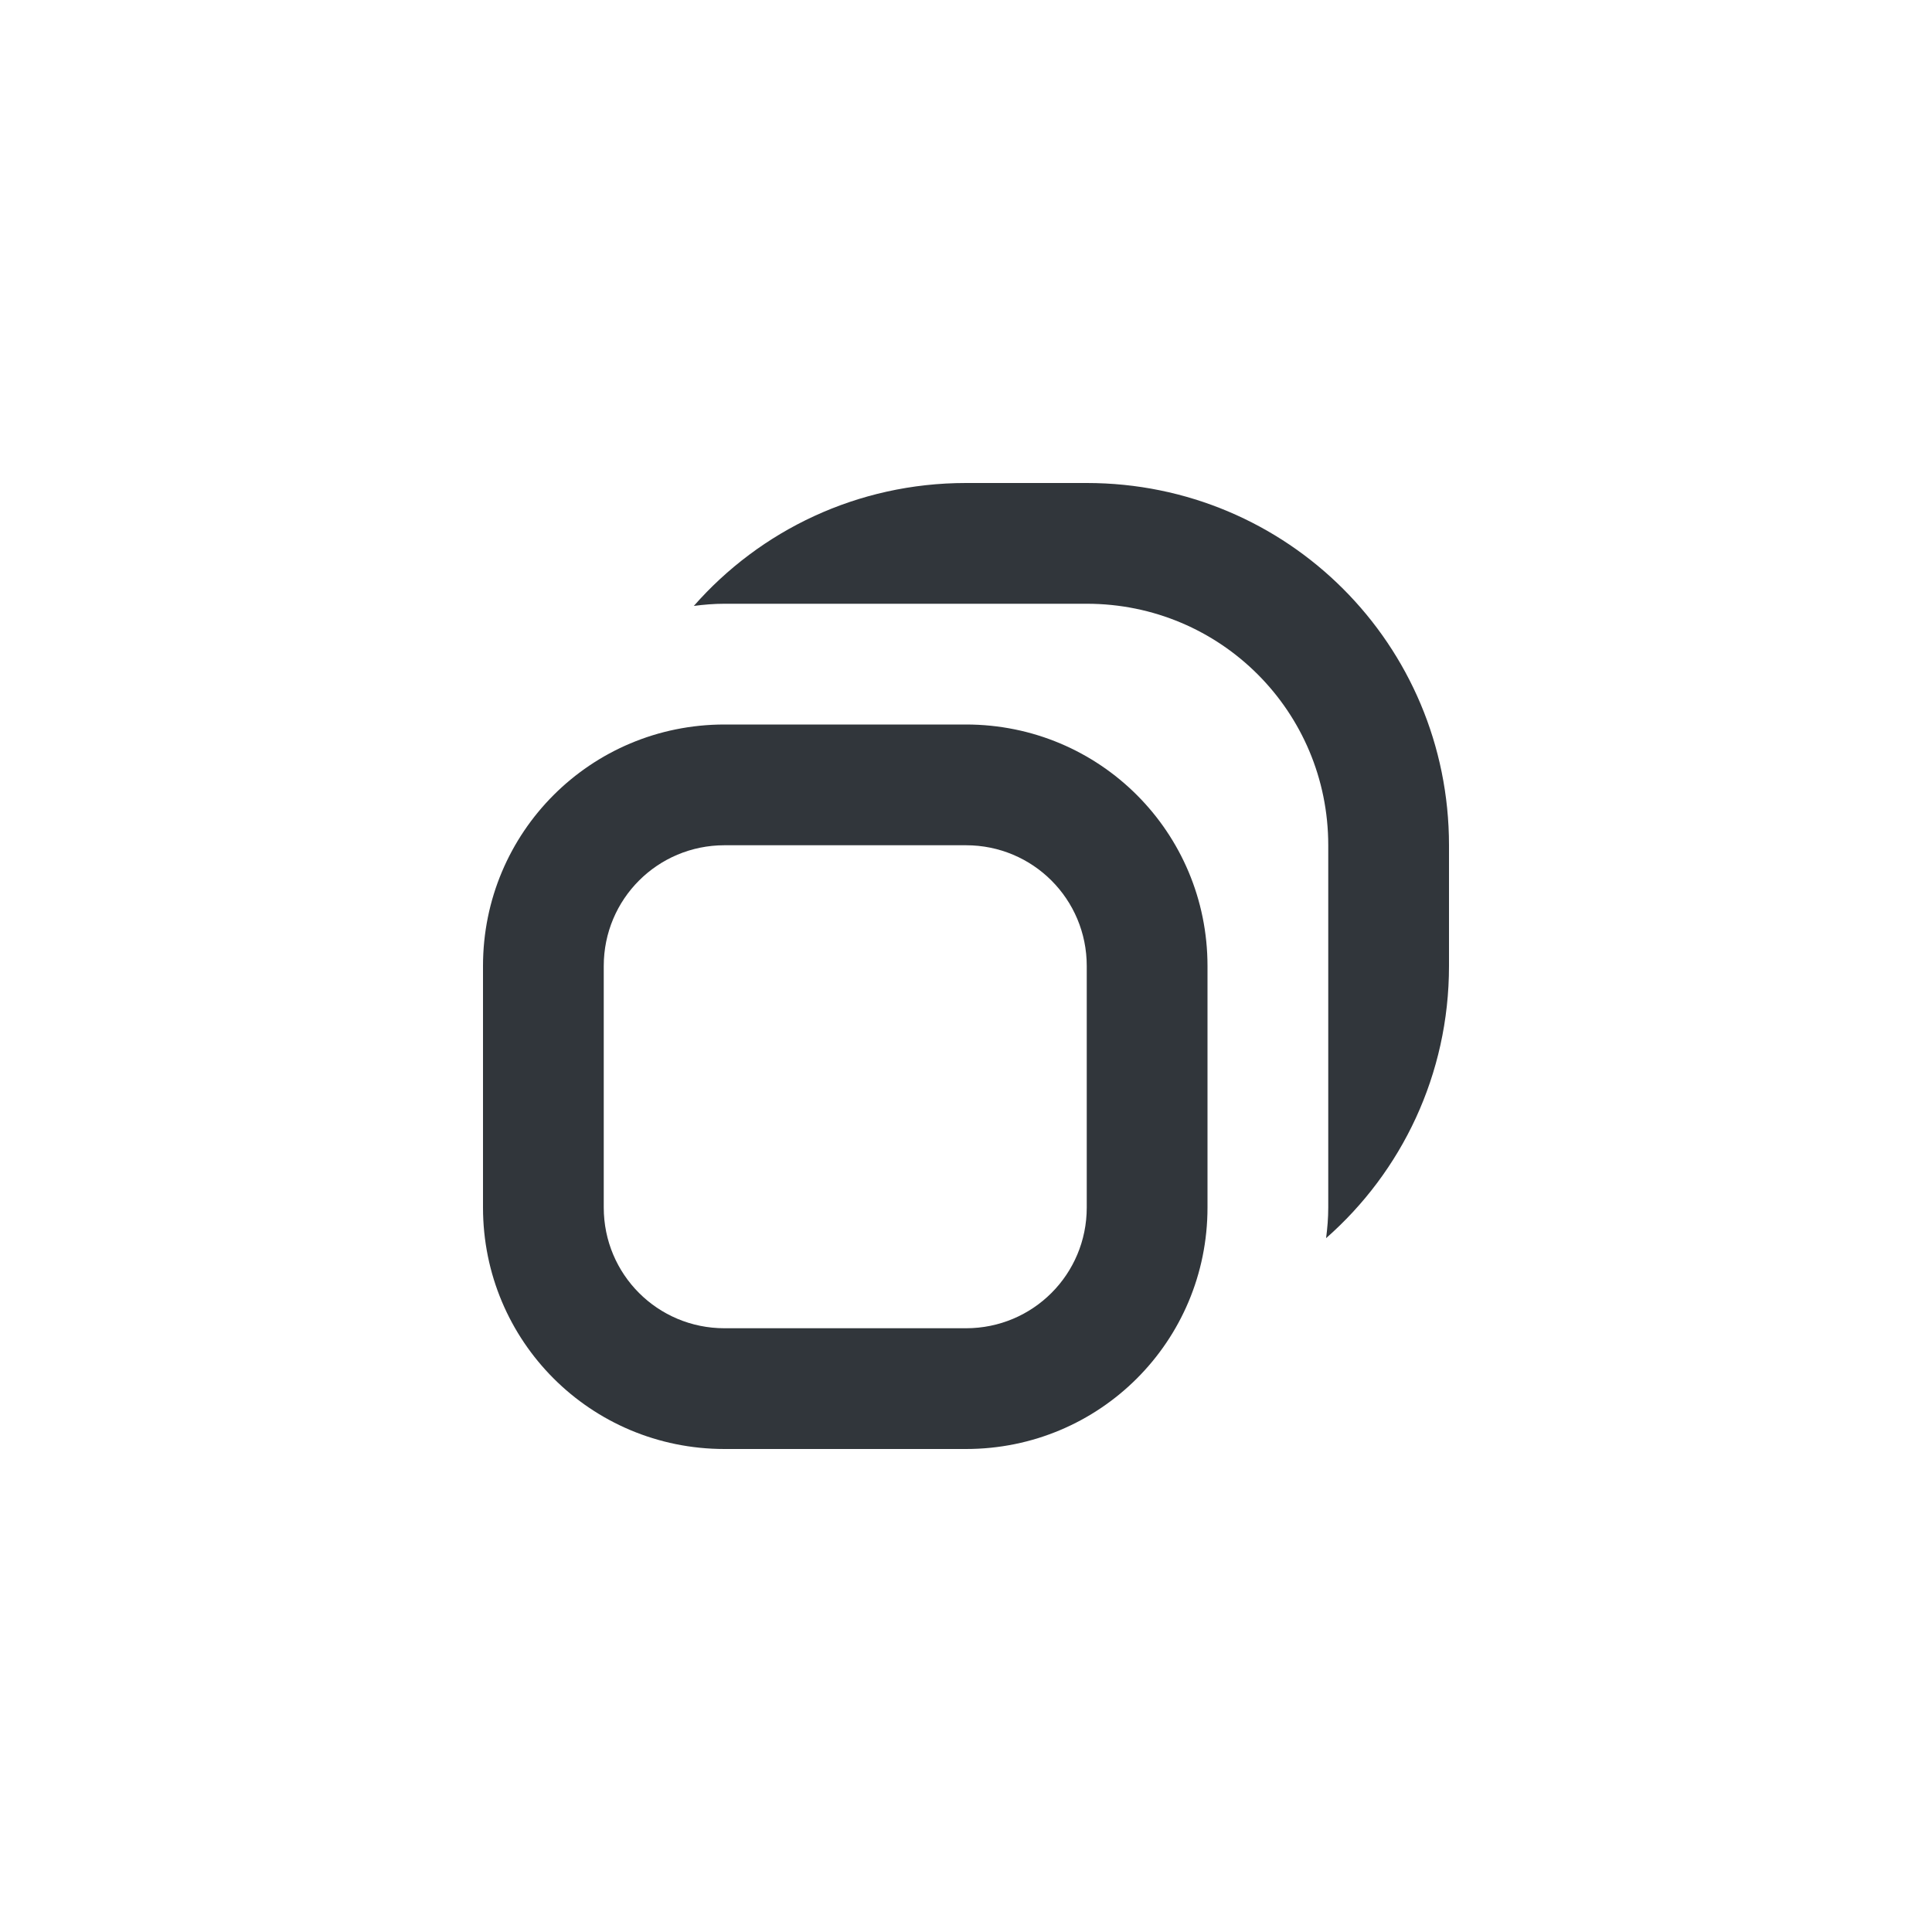
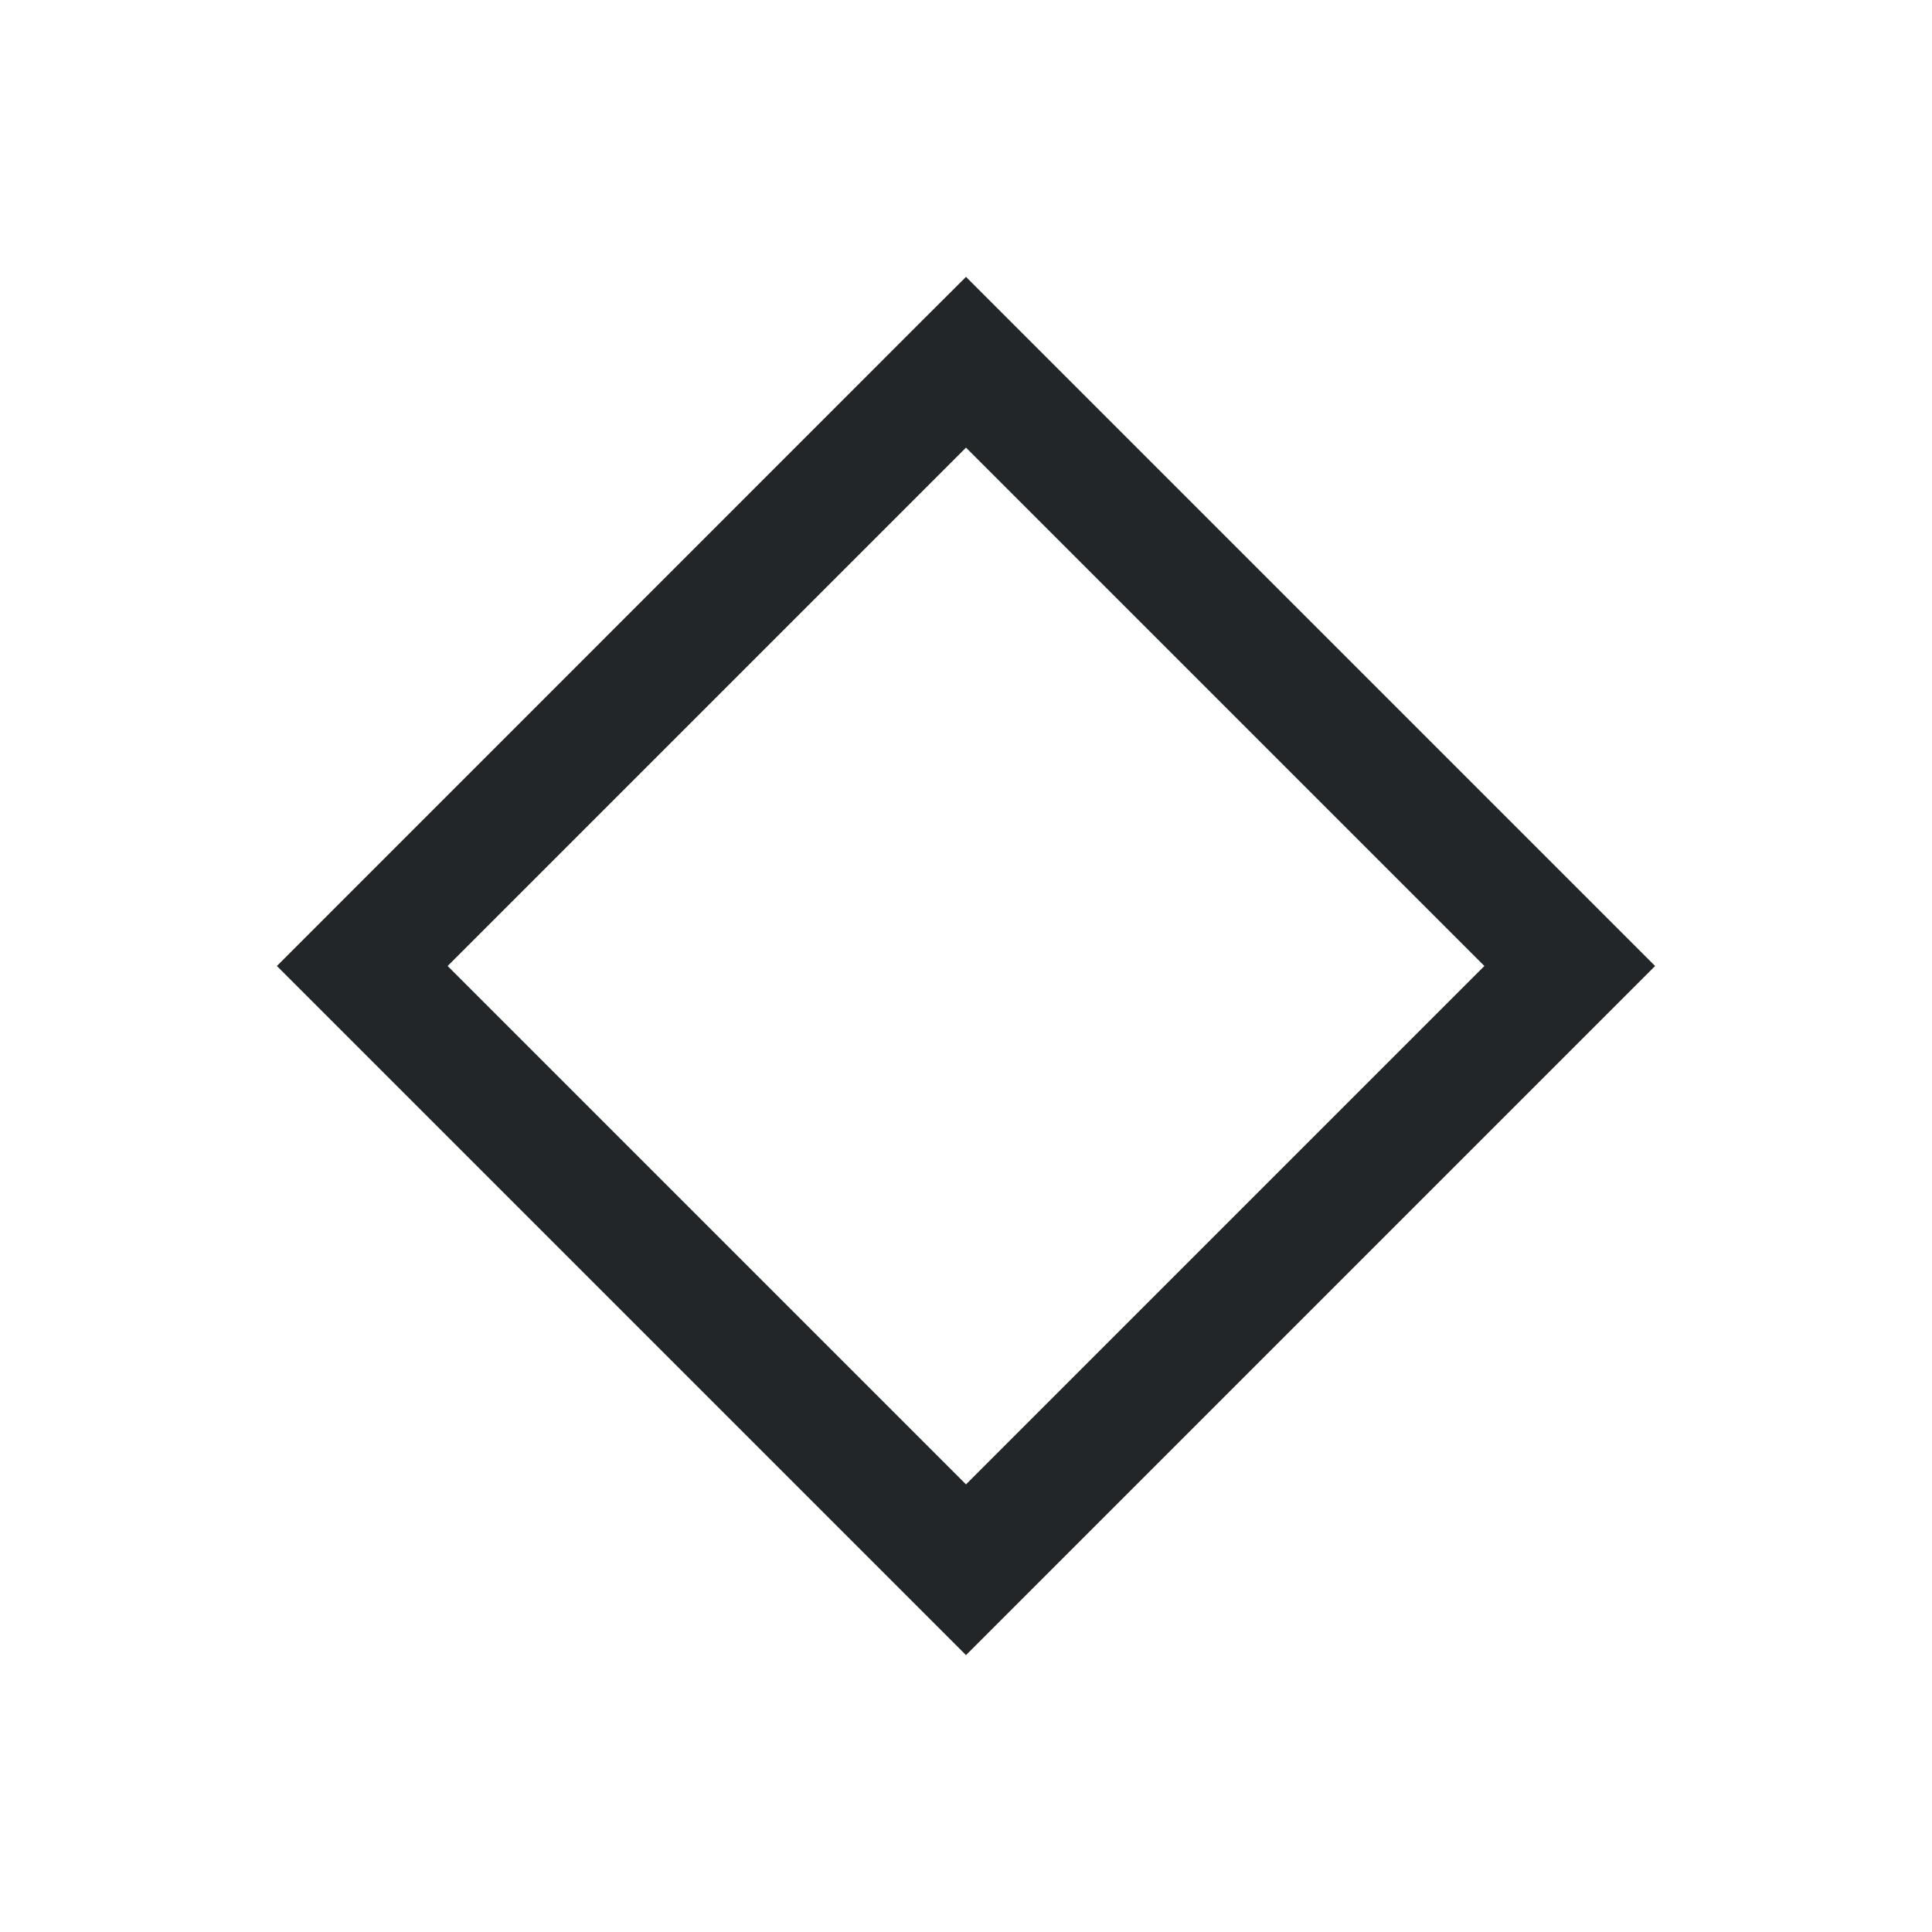
- <svg xmlns="http://www.w3.org/2000/svg" height="16" width="16" version="1.1" id="svg8">
+ <svg xmlns="http://www.w3.org/2000/svg" viewBox="0 0 16 16">
  <style type="text/css" id="current-color-scheme">
-       .ColorScheme-Text {
-         color:#31363b;
-       }
- </style>
-   <defs id="defs12" />
-   <path id="rect958" style="fill:currentColor;stroke-width:4;stroke-linecap:round;stroke-linejoin:round" d="M 8 4 C 7.1 4 6.295 4.393 5.746 5.018 C 5.829 5.007 5.914 5 6 5 L 9 5 C 10.108 5 11 5.892 11 7 L 11 10 C 11 10.086 10.993 10.171 10.982 10.254 C 11.607 9.705 12 8.9 12 8 L 12 7 C 12 5.338 10.662 4 9 4 L 8 4 z M 6 6 C 4.892 6 4 6.892 4 8 L 4 10 C 4 11.108 4.892 12 6 12 L 8 12 C 9.108 12 10 11.108 10 10 L 10 8 C 10 6.892 9.108 6 8 6 L 6 6 z M 6 7 L 8 7 C 8.554 7 9 7.446 9 8 L 9 10 C 9 10.554 8.554 11 8 11 L 6 11 C 5.446 11 5 10.554 5 10 L 5 8 C 5 7.446 5.446 7 6 7 z " class="ColorScheme-Text" />
+         .ColorScheme-Text {
+             color:#232629;
+         }
+     </style>
+   <path d="M8 2.293l-.354.353L2.293 8 8 13.707 13.707 8zm0 1.414L12.293 8 8 12.293 3.707 8z" class="ColorScheme-Text" fill="currentColor" />
</svg>
